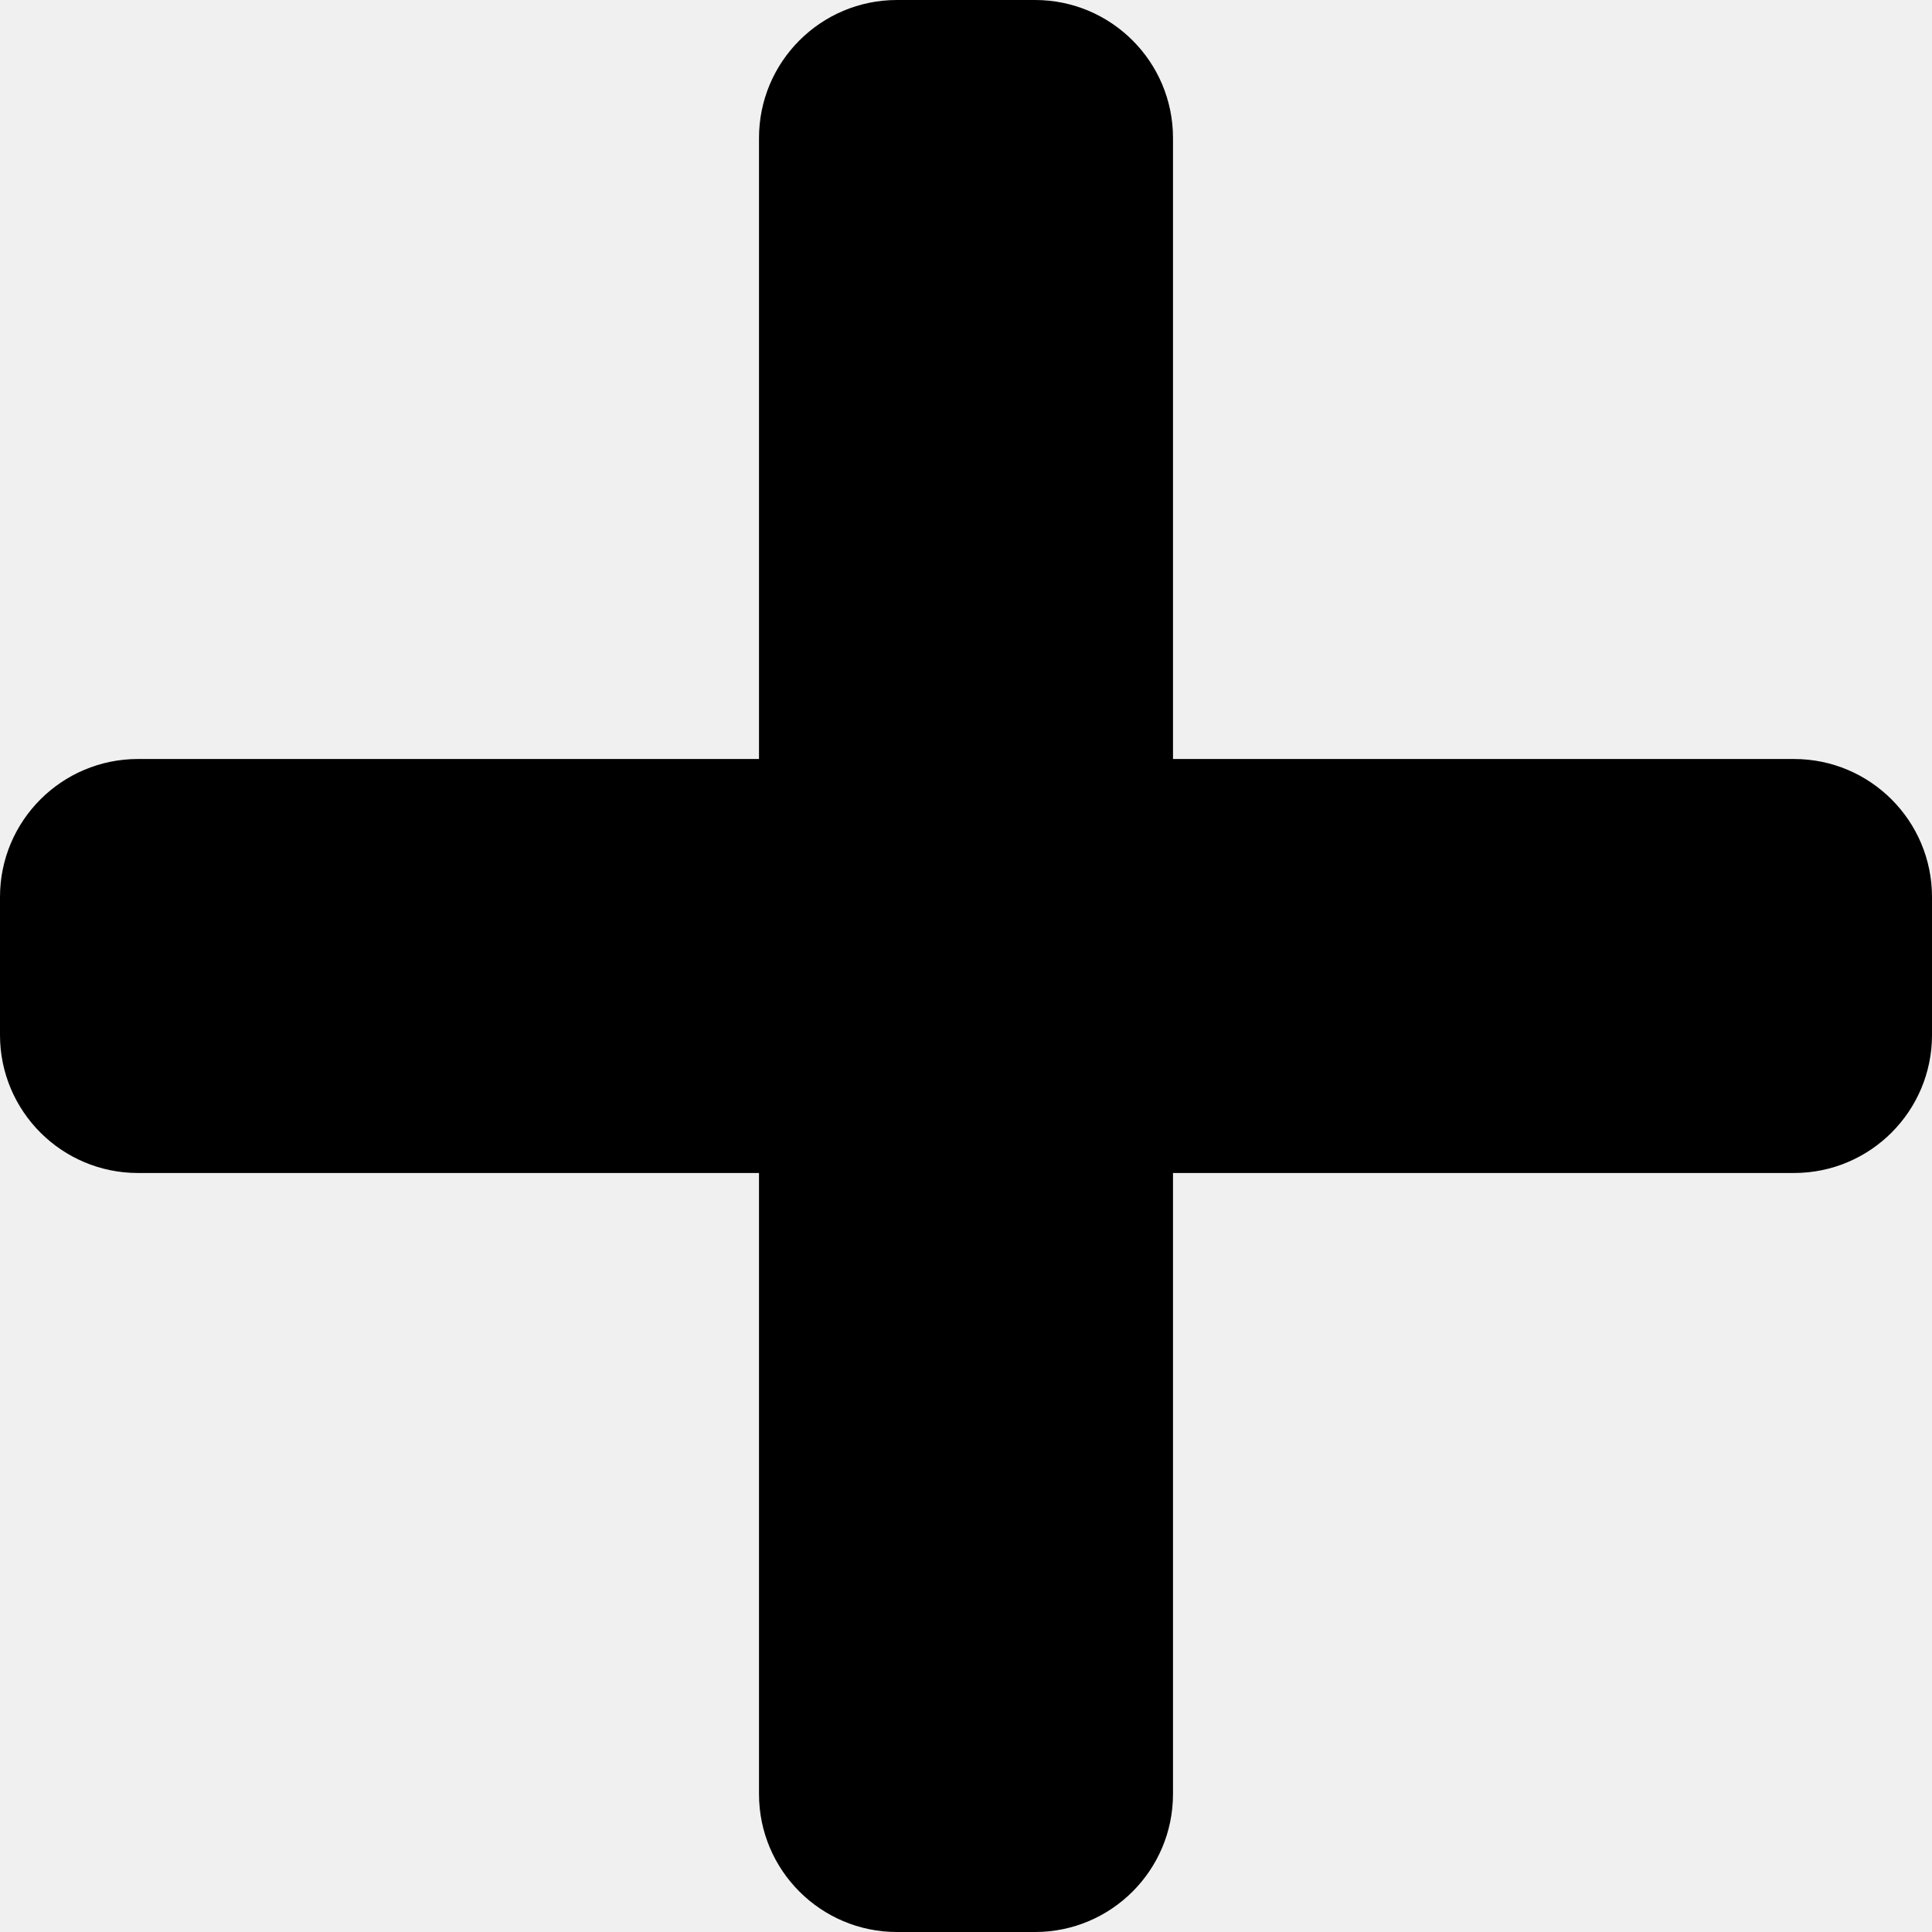
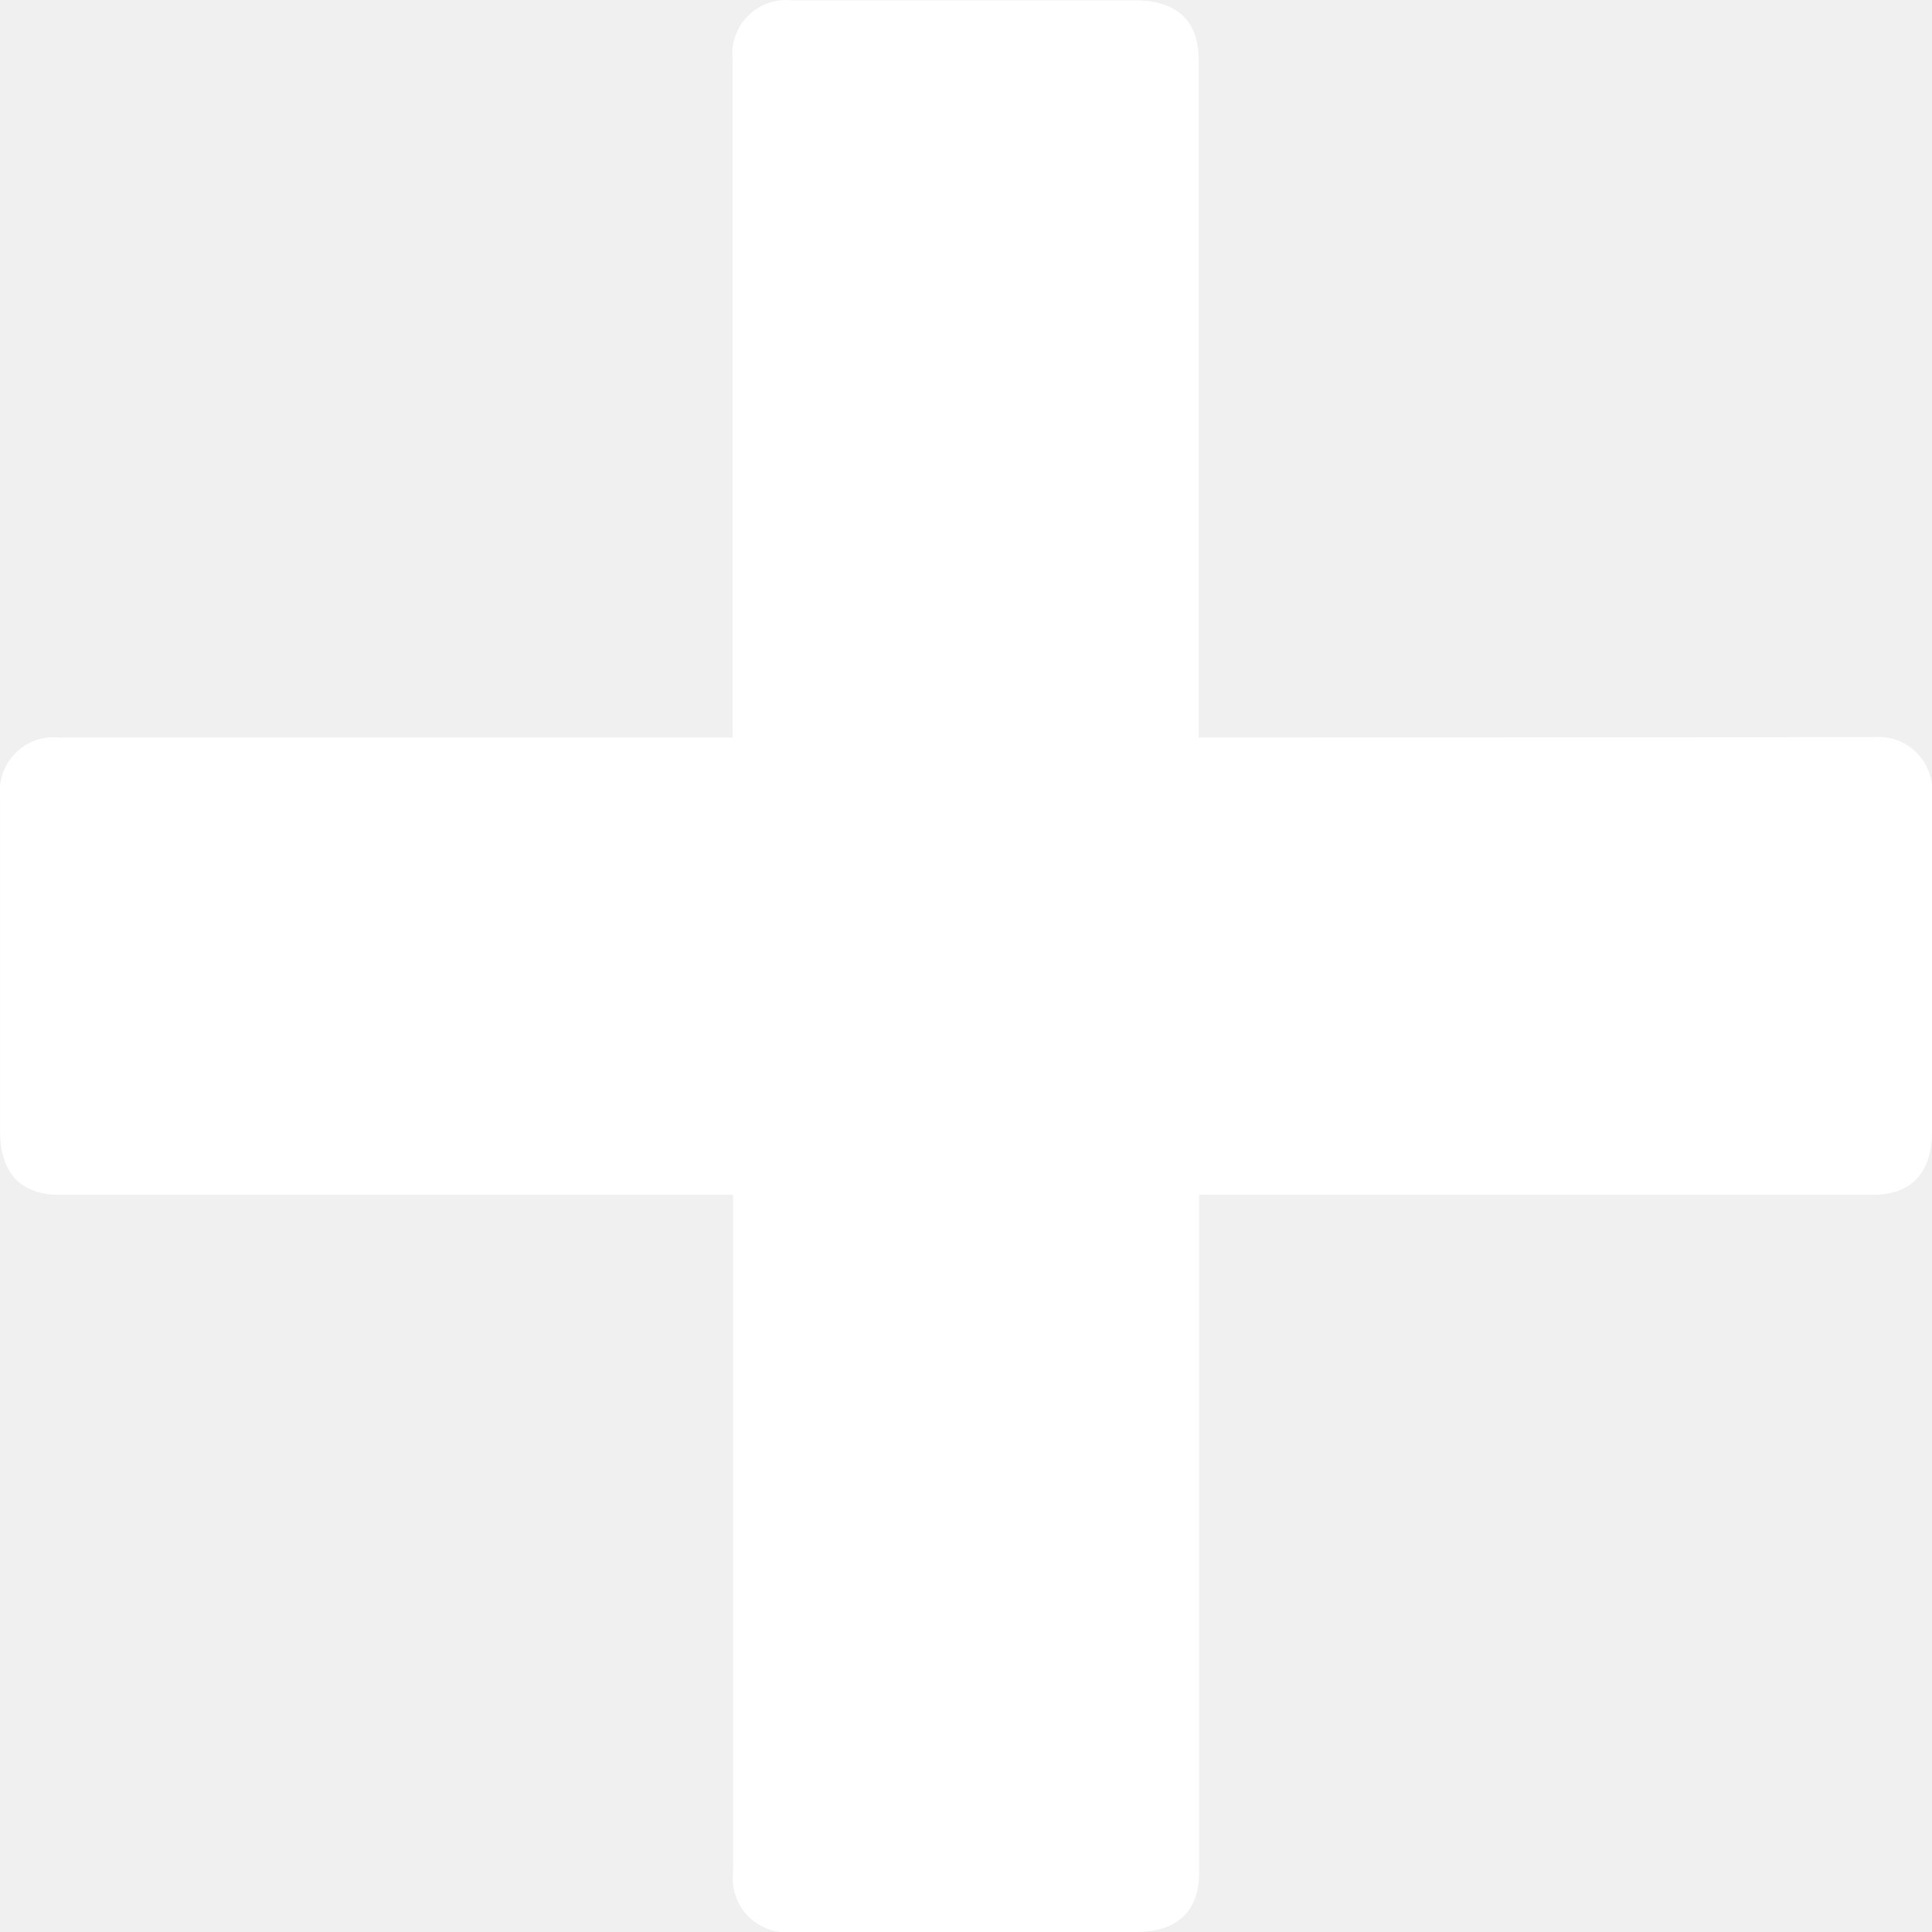
- <svg xmlns="http://www.w3.org/2000/svg" width="31.5" height="31.5" viewBox="0 0 31.5 31.5">
-   <path id="Icon_awesome-plus" data-name="Icon awesome-plus" d="M29.25,14.625H19.125V4.5a2.25,2.25,0,0,0-2.25-2.25h-2.25a2.25,2.25,0,0,0-2.25,2.25V14.625H2.25A2.25,2.25,0,0,0,0,16.875v2.25a2.25,2.25,0,0,0,2.25,2.25H12.375V31.5a2.25,2.25,0,0,0,2.25,2.25h2.25a2.25,2.25,0,0,0,2.25-2.25V21.375H29.25a2.25,2.25,0,0,0,2.25-2.25v-2.25A2.25,2.25,0,0,0,29.25,14.625Z" transform="translate(0 -2.25)" />
+ <svg xmlns="http://www.w3.org/2000/svg" width="21.535" height="21.535" viewBox="0 0 21.535 21.535">
+   <path id="路径_2424" data-name="路径 2424" d="M132.008,796.635a.6.6,0,0,1,.661.661v3.731c0,.472-.236.709-.661.709H124.5v7.556c0,.425-.236.661-.709.661h-3.825a.6.6,0,0,1-.661-.661v-7.556h-7.509c-.425,0-.661-.237-.661-.709V797.3a.6.6,0,0,1,.661-.661H119.3v-7.556a.6.6,0,0,1,.661-.661h3.825c.473,0,.709.236.709.661v7.556Z" transform="translate(-111.134 -788.418)" fill="#fff" />
</svg>
